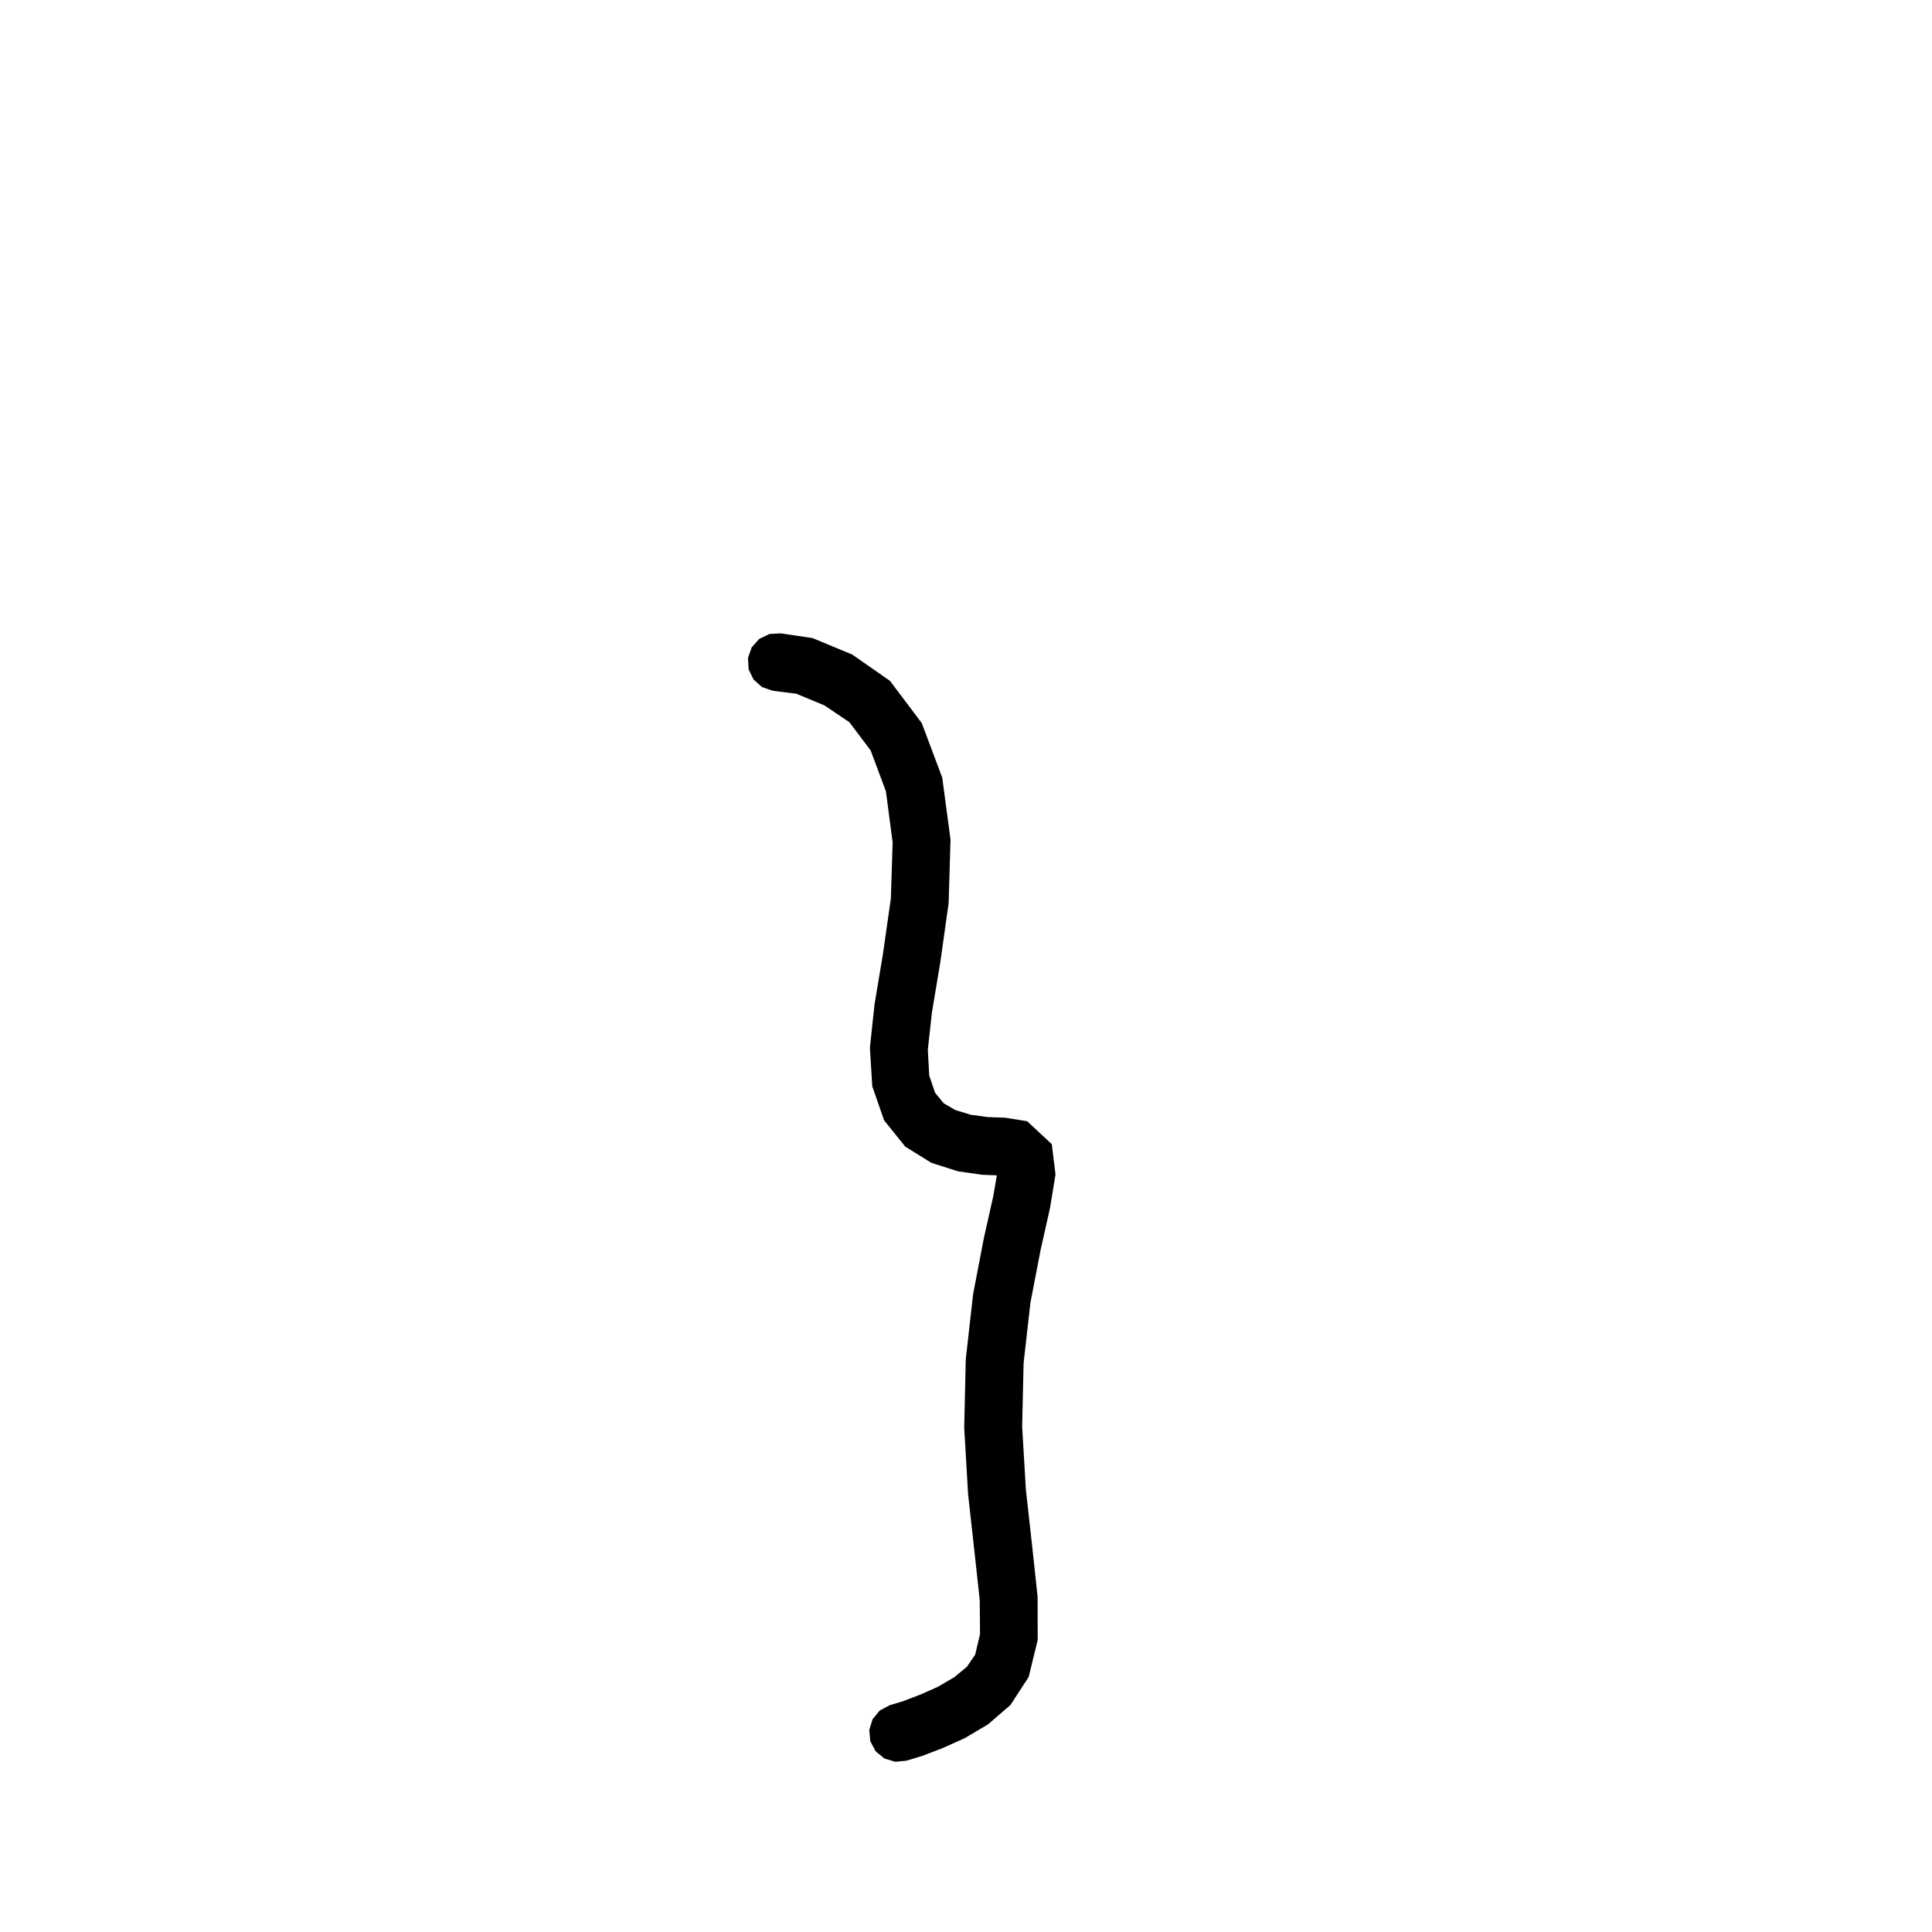
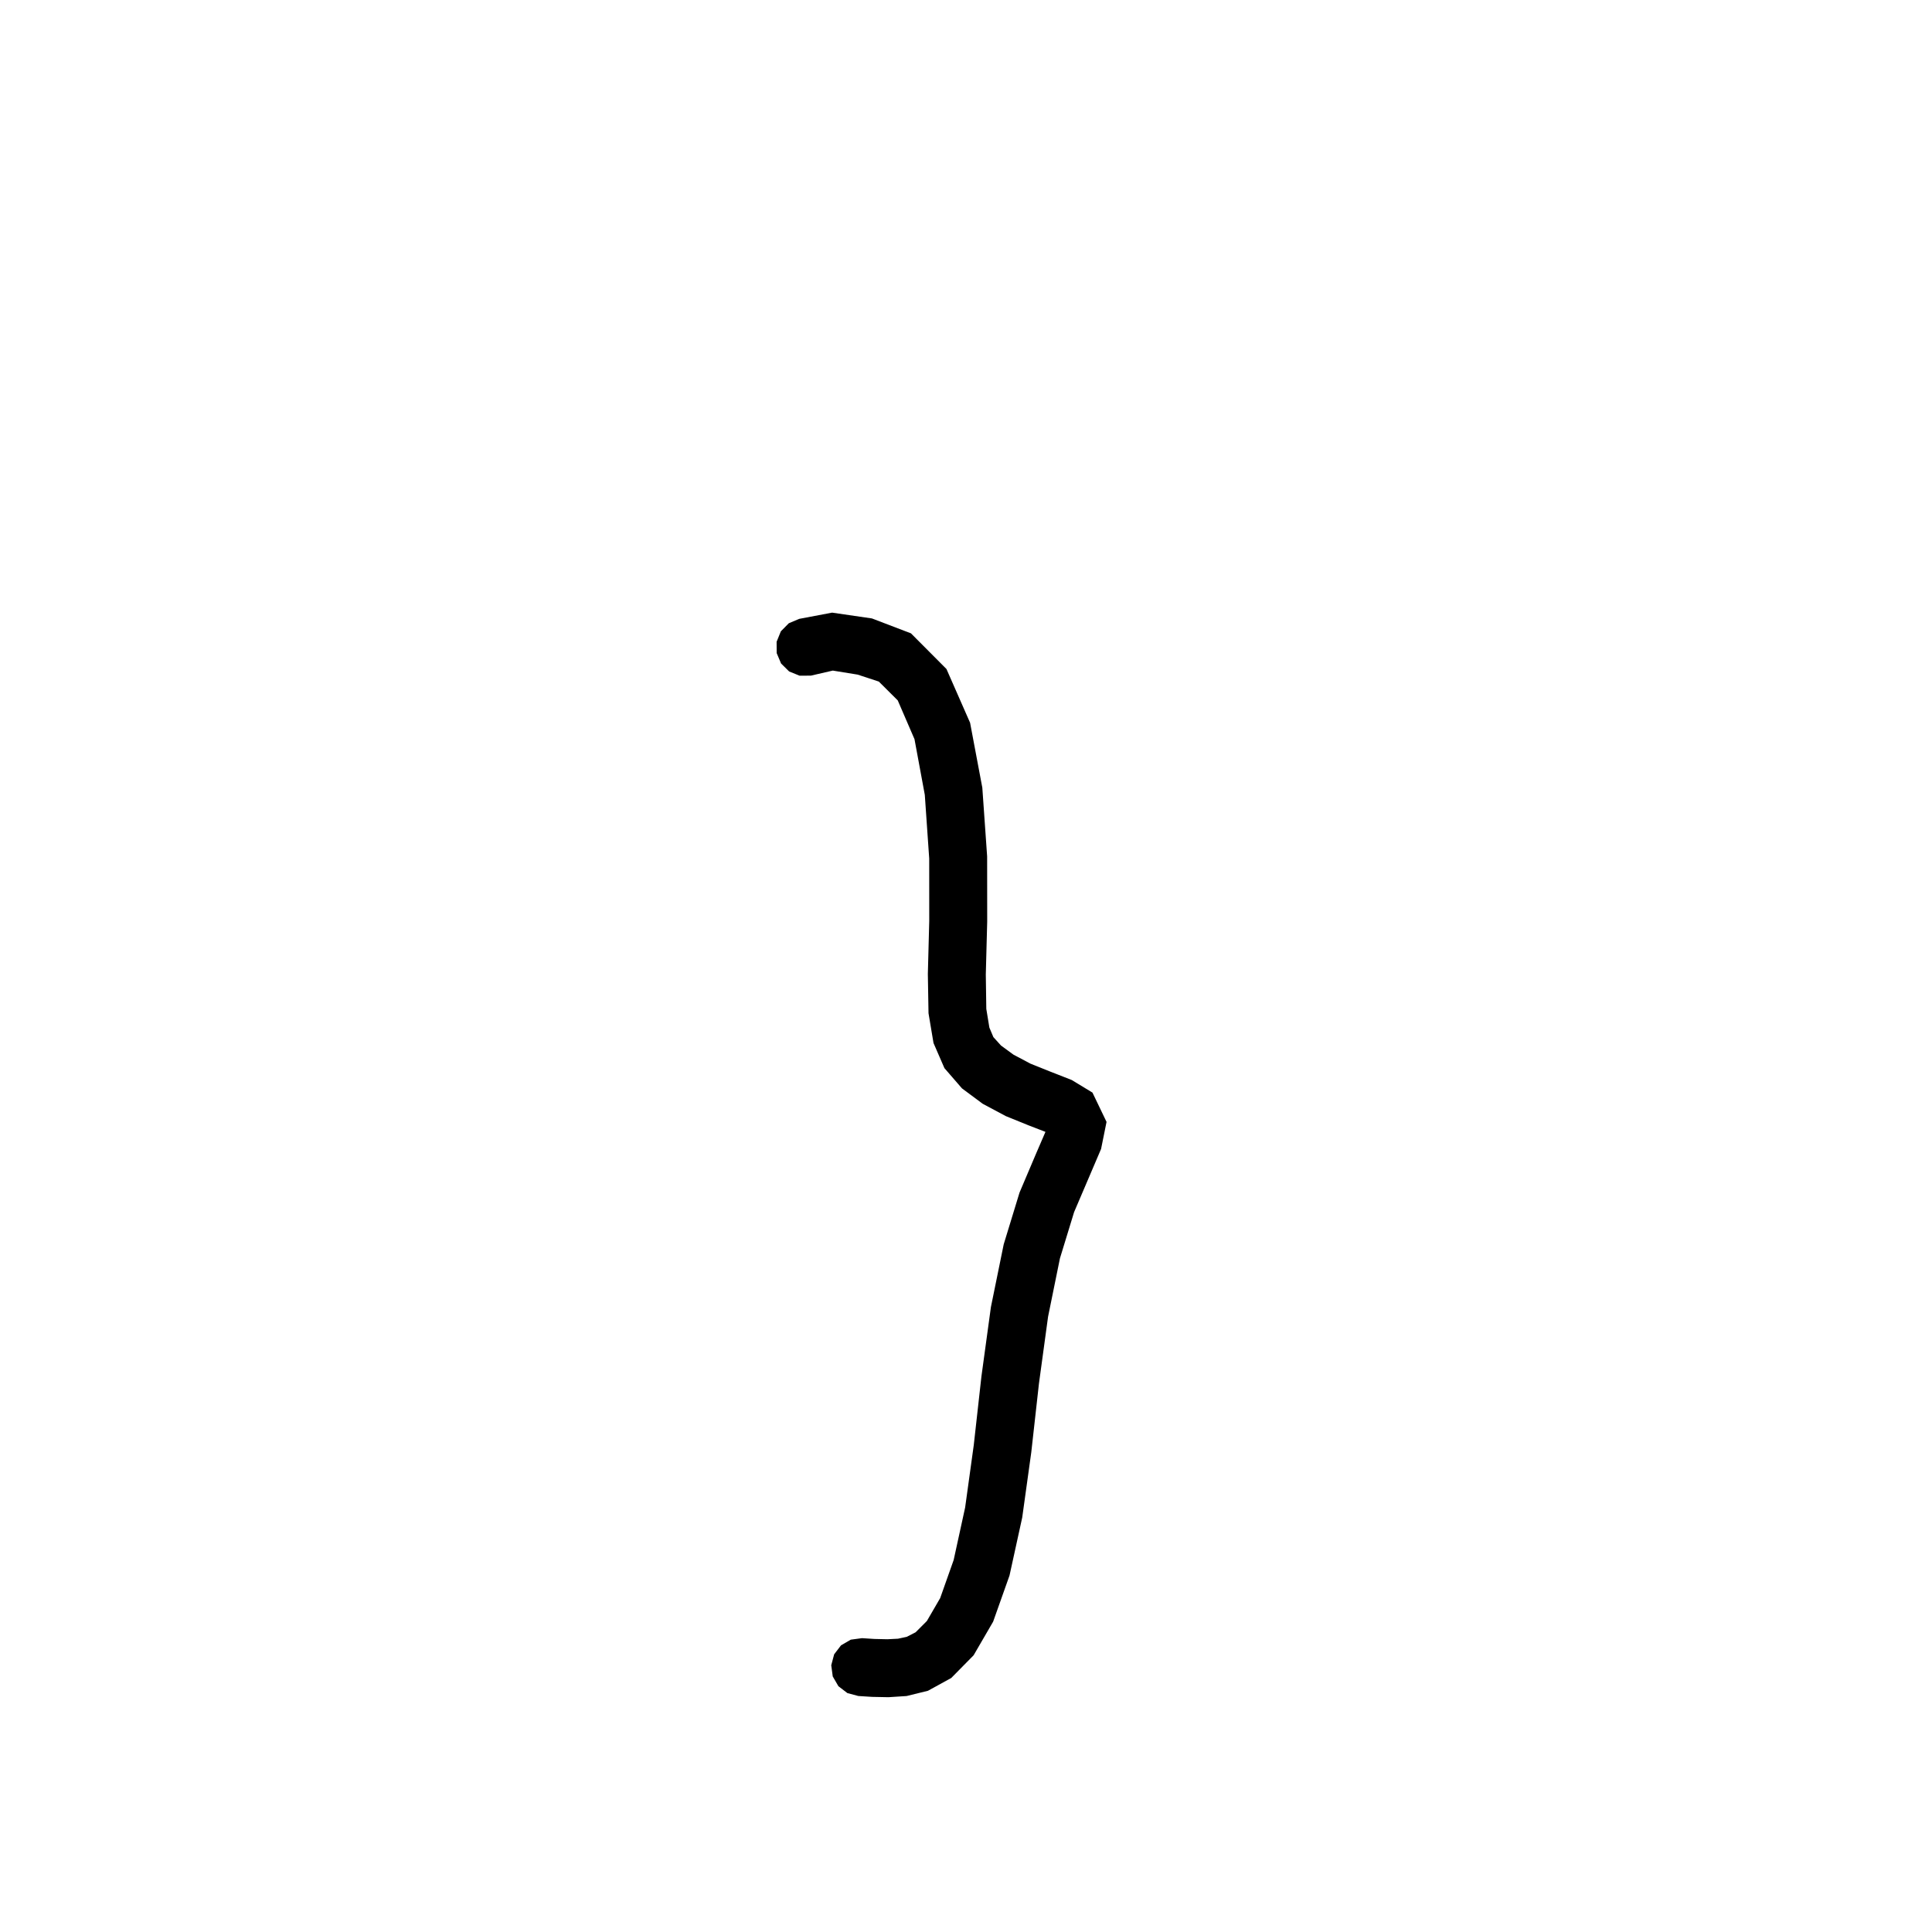
<svg xmlns="http://www.w3.org/2000/svg" viewBox="0 0 300 300" width="300" height="300">
-   <path d="M 119.985 107.262 L 123.662 107.722 L 128.035 109.544 L 131.892 112.148 L 135.192 116.522 L 137.565 122.869 L 138.608 130.815 L 138.333 139.498 L 137.107 148.104 L 135.801 155.934 L 135.077 162.685 L 135.442 168.663 L 137.278 173.958 L 140.567 178.049 L 144.619 180.56 L 148.754 181.88 L 152.549 182.421 L 155.411 182.533 L 156.231 182.488 L 154.998 181.09 L 154.92 181.732 L 154.236 185.734 L 152.761 192.318 L 151.101 200.971 L 149.962 211.089 L 149.722 221.699 L 150.325 232.015 L 151.336 241.139 L 152.136 248.499 L 152.178 253.761 L 151.421 256.948 L 150.135 258.818 L 148.196 260.427 L 145.667 261.909 L 143.003 263.097 L 140.244 264.156 L 138.151 264.786 L 136.602 265.613 L 135.488 266.969 L 134.977 268.649 L 135.148 270.397 L 135.975 271.945 L 137.332 273.06 L 139.011 273.571 L 140.759 273.4 L 143.209 272.654 L 146.46 271.406 L 149.818 269.894 L 153.418 267.757 L 156.892 264.763 L 159.735 260.394 L 161.133 254.66 L 161.118 247.939 L 160.282 240.158 L 159.294 231.266 L 158.72 221.54 L 158.942 211.687 L 160.002 202.302 L 161.576 194.135 L 163.061 187.502 L 163.897 182.367 L 163.322 177.669 L 159.5 174.103 L 156.062 173.557 L 153.375 173.459 L 150.754 173.106 L 148.336 172.363 L 146.533 171.311 L 145.202 169.69 L 144.292 167.023 L 144.072 162.996 L 144.713 157.19 L 146.003 149.469 L 147.301 140.261 L 147.597 130.377 L 146.309 120.74 L 143.126 112.273 L 138.198 105.726 L 132.352 101.647 L 126.176 99.08 L 121.218 98.347 L 119.465 98.45 L 117.885 99.216 L 116.719 100.529 L 116.143 102.188 L 116.247 103.94 L 117.013 105.52 L 118.326 106.686 Z" fill="black" fill-rule="nonzero" />
+   <path d="M 125.918 104.912 L 129.315 104.129 L 133.181 104.755 L 136.463 105.834 L 139.402 108.759 L 142.003 114.78 L 143.603 123.425 L 144.287 133.312 L 144.292 143.011 L 144.076 151.231 L 144.179 157.335 L 144.955 161.959 L 146.648 165.857 L 149.377 169.005 L 152.597 171.396 L 156.196 173.316 L 159.747 174.756 L 162.673 175.886 L 163.456 176.198 L 162.833 174.637 L 162.498 175.385 L 160.867 179.164 L 158.312 185.183 L 155.855 193.218 L 153.868 202.961 L 152.398 213.71 L 151.207 224.381 L 149.865 234.087 L 148.084 242.237 L 145.99 248.153 L 143.927 251.705 L 142.175 253.46 L 140.797 254.167 L 139.441 254.458 L 137.794 254.541 L 135.778 254.496 L 133.853 254.373 L 132.112 254.605 L 130.594 255.486 L 129.527 256.881 L 129.076 258.578 L 129.308 260.318 L 130.189 261.837 L 131.584 262.903 L 133.281 263.354 L 135.409 263.489 L 137.962 263.54 L 140.778 263.358 L 144.09 262.543 L 147.71 260.556 L 151.181 257.033 L 154.212 251.815 L 156.757 244.644 L 158.729 235.644 L 160.138 225.494 L 161.33 214.818 L 162.744 204.454 L 164.587 195.396 L 166.786 188.214 L 169.143 182.699 L 170.974 178.41 L 171.823 174.208 L 169.637 169.657 L 166.421 167.704 L 163.065 166.39 L 159.996 165.158 L 157.371 163.766 L 155.439 162.352 L 154.251 161.041 L 153.629 159.561 L 153.153 156.658 L 153.075 151.313 L 153.292 143.115 L 153.282 132.99 L 152.533 122.304 L 150.635 112.232 L 146.966 103.882 L 141.453 98.345 L 135.394 96.031 L 129.207 95.13 L 124.104 96.096 L 122.486 96.779 L 121.253 98.028 L 120.592 99.655 L 120.603 101.411 L 121.286 103.029 L 122.535 104.262 L 124.162 104.923 Z" fill="black" fill-rule="nonzero" />
</svg>
